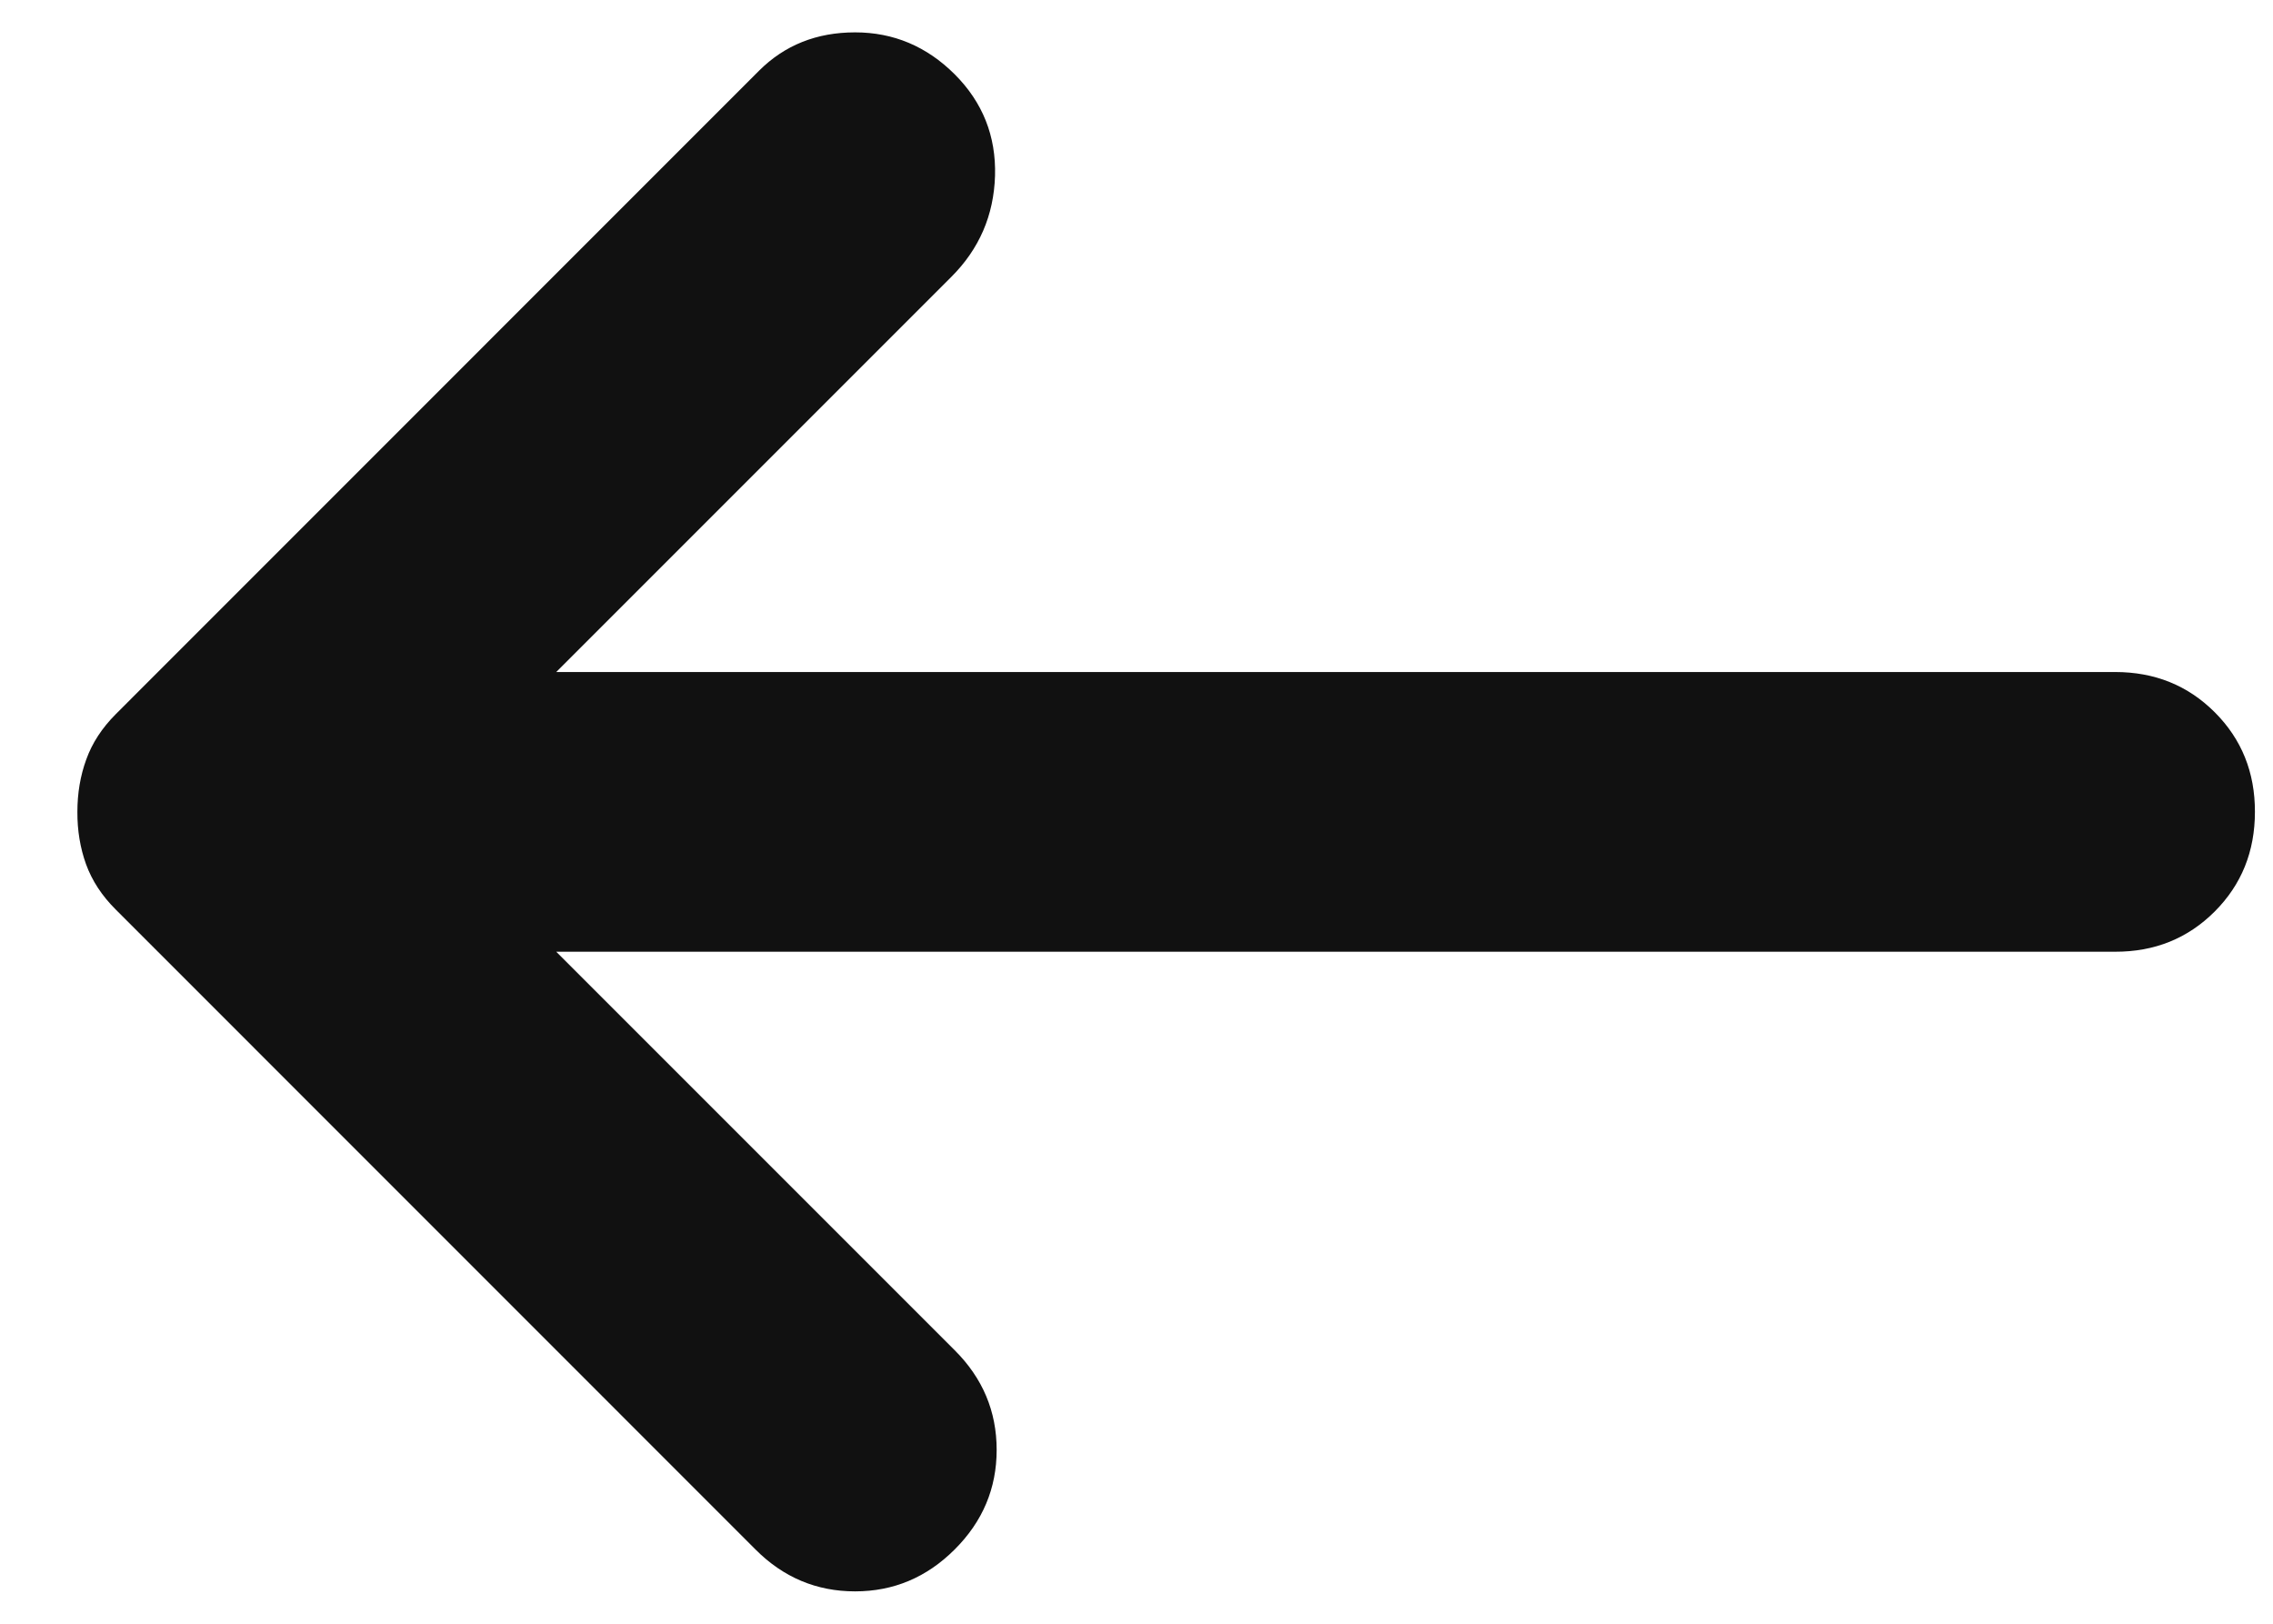
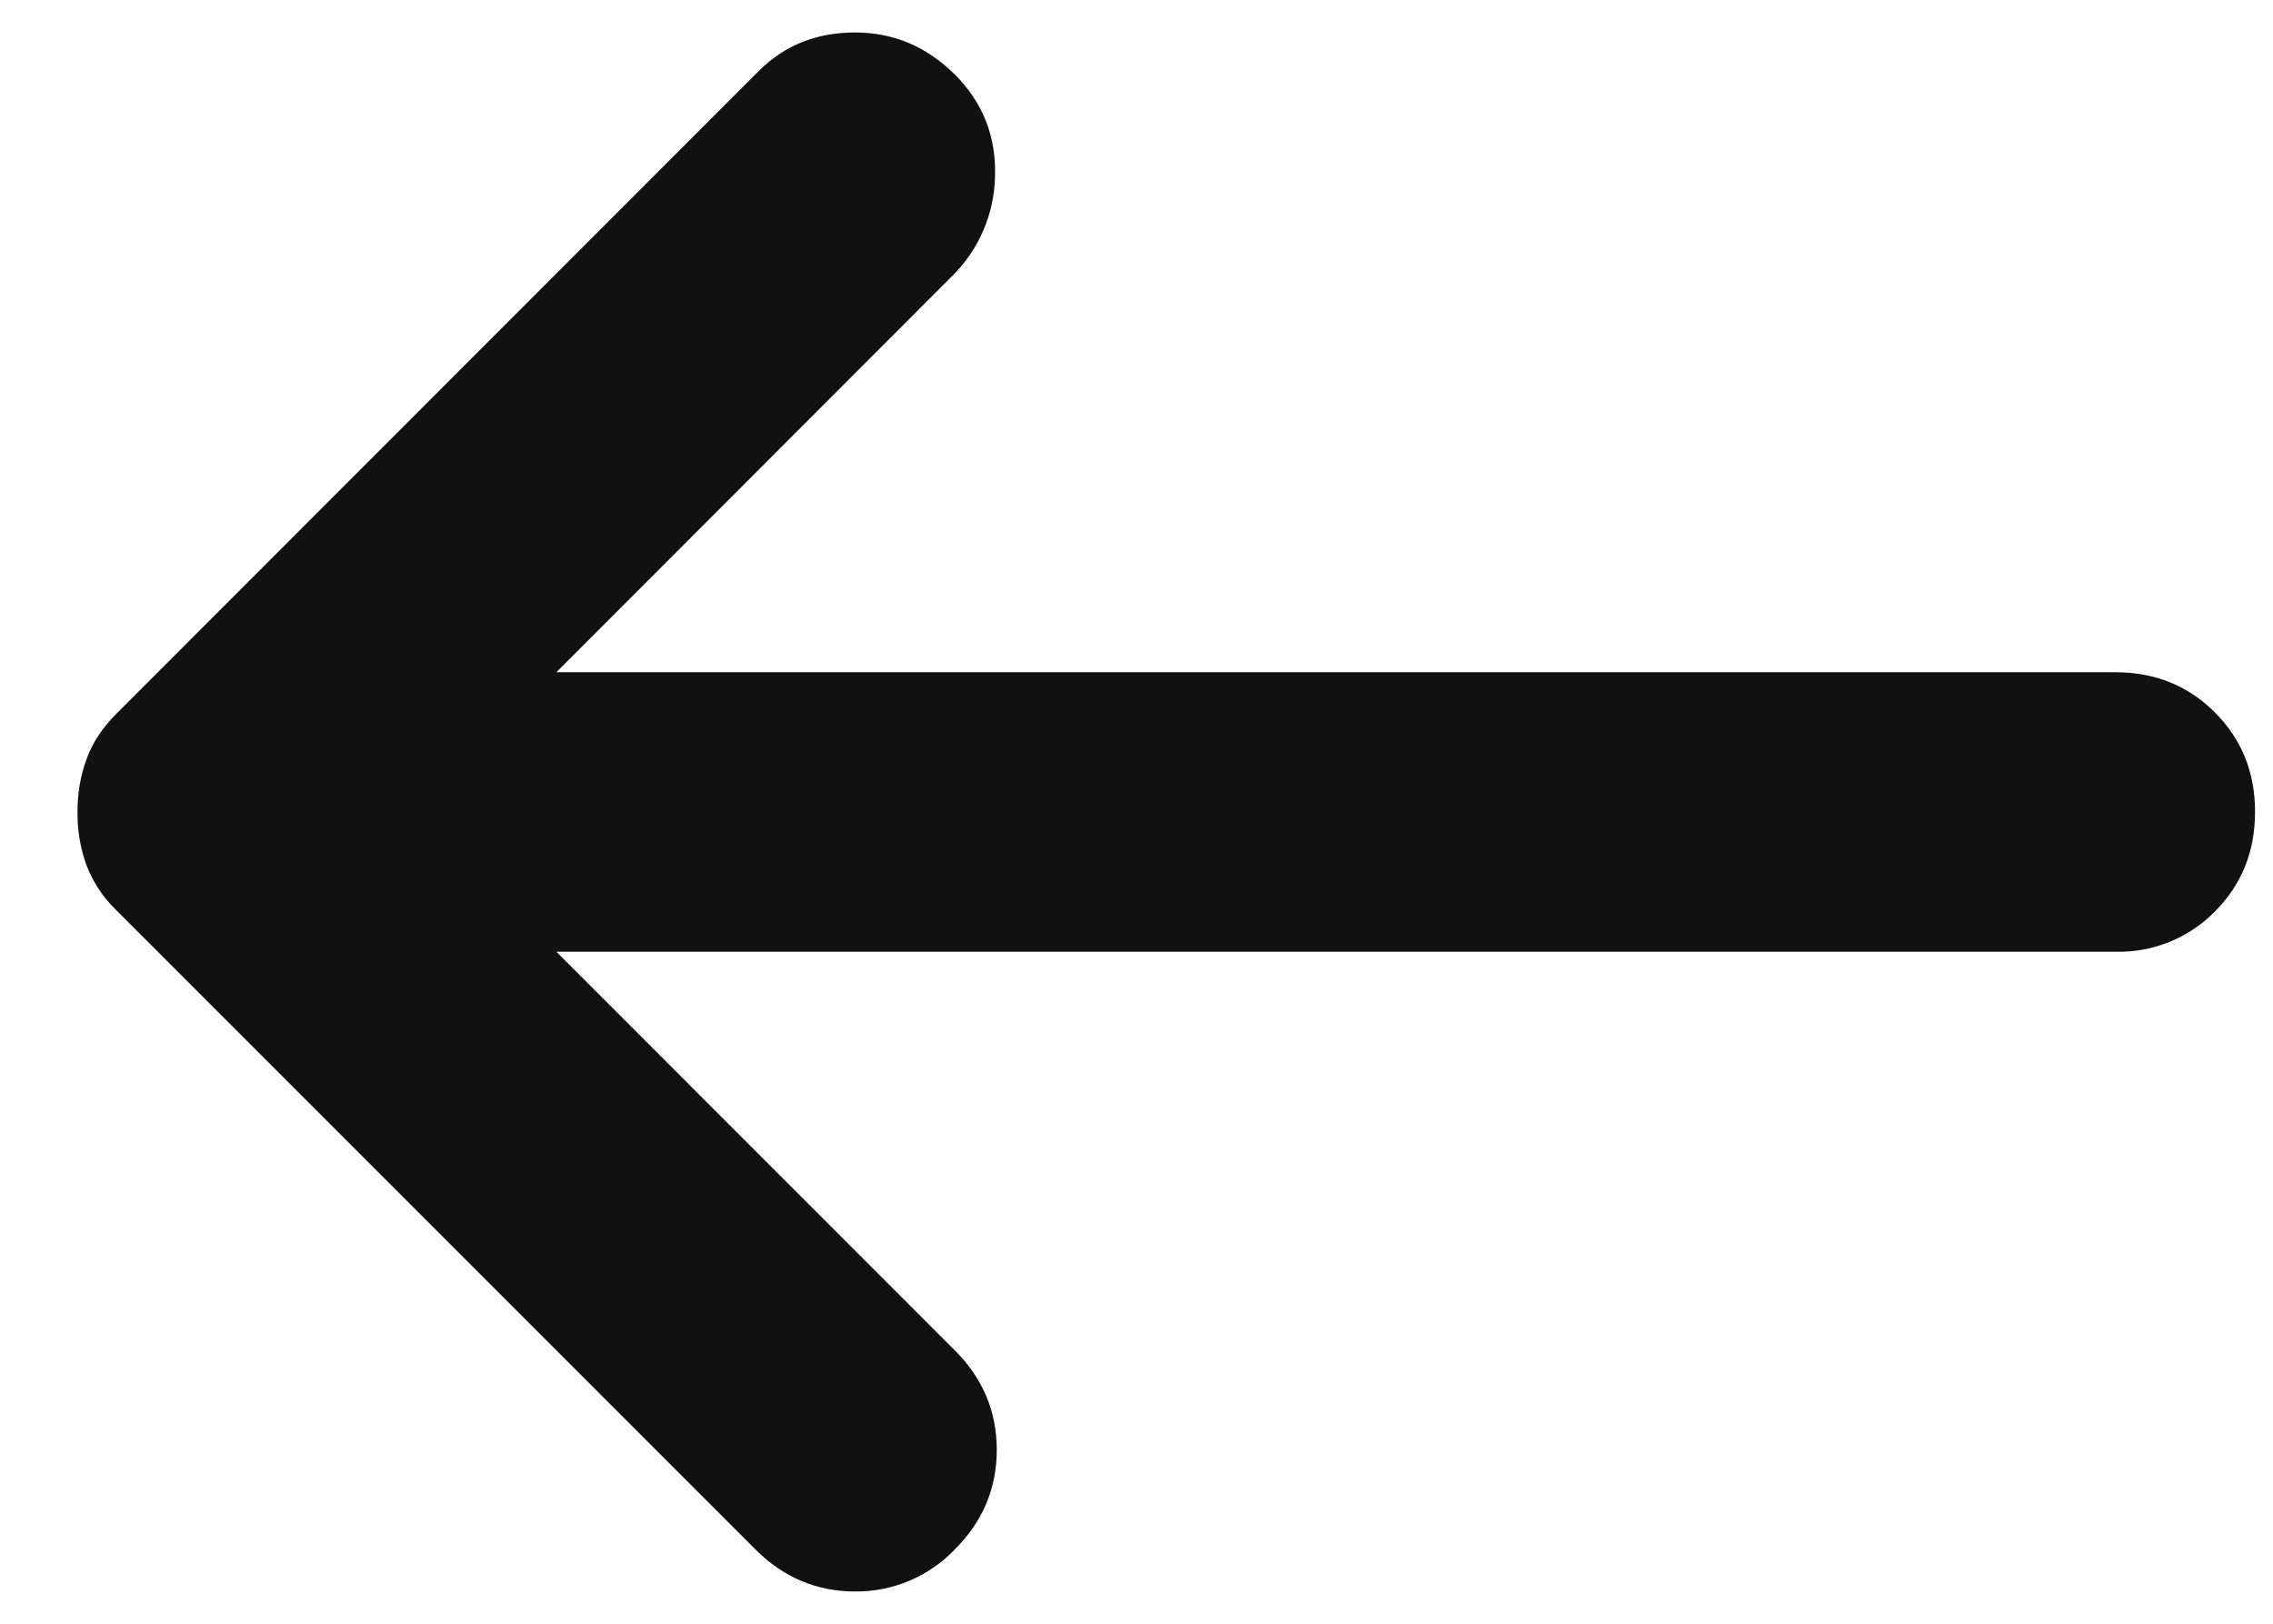
- <svg xmlns="http://www.w3.org/2000/svg" width="21" height="15" viewBox="0 0 21 15" fill="none">
-   <path d="M8.82 0.686C9.079 0.945 9.203 1.257 9.193 1.623C9.182 1.989 9.047 2.301 8.788 2.559L5.139 6.208L19.541 6.208C19.907 6.208 20.214 6.332 20.462 6.58C20.71 6.828 20.834 7.135 20.833 7.5C20.833 7.866 20.709 8.173 20.461 8.421C20.213 8.669 19.906 8.793 19.541 8.792L5.139 8.792L8.82 12.473C9.079 12.731 9.208 13.038 9.208 13.394C9.208 13.749 9.079 14.056 8.82 14.314C8.562 14.572 8.255 14.701 7.9 14.701C7.544 14.701 7.237 14.572 6.98 14.314L1.071 8.404C0.941 8.275 0.85 8.135 0.795 7.984C0.741 7.834 0.714 7.672 0.715 7.5C0.715 7.328 0.742 7.166 0.797 7.016C0.851 6.865 0.942 6.725 1.071 6.596L7.012 0.654C7.249 0.417 7.545 0.299 7.9 0.299C8.254 0.299 8.561 0.428 8.82 0.686Z" fill="#111111" />
+ <svg xmlns="http://www.w3.org/2000/svg" width="21" height="15" fill="none">
+   <path d="M8.82.686c.259.259.383.571.373.937a1.33 1.33 0 0 1-.405.936L5.14 6.21h14.402c.366 0 .673.123.921.371s.372.555.371.92c0 .366-.124.673-.372.921a1.245 1.245 0 0 1-.92.37H5.14l3.681 3.682c.259.258.388.565.388.92 0 .356-.13.663-.388.92a1.258 1.258 0 0 1-.92.388c-.356 0-.663-.13-.92-.387l-5.91-5.91a1.14 1.14 0 0 1-.275-.42 1.398 1.398 0 0 1-.08-.484c0-.172.027-.334.082-.484.054-.151.145-.291.274-.42L7.012.654C7.25.417 7.545.3 7.9.3c.354 0 .661.13.92.387z" fill="#111" />
</svg>
